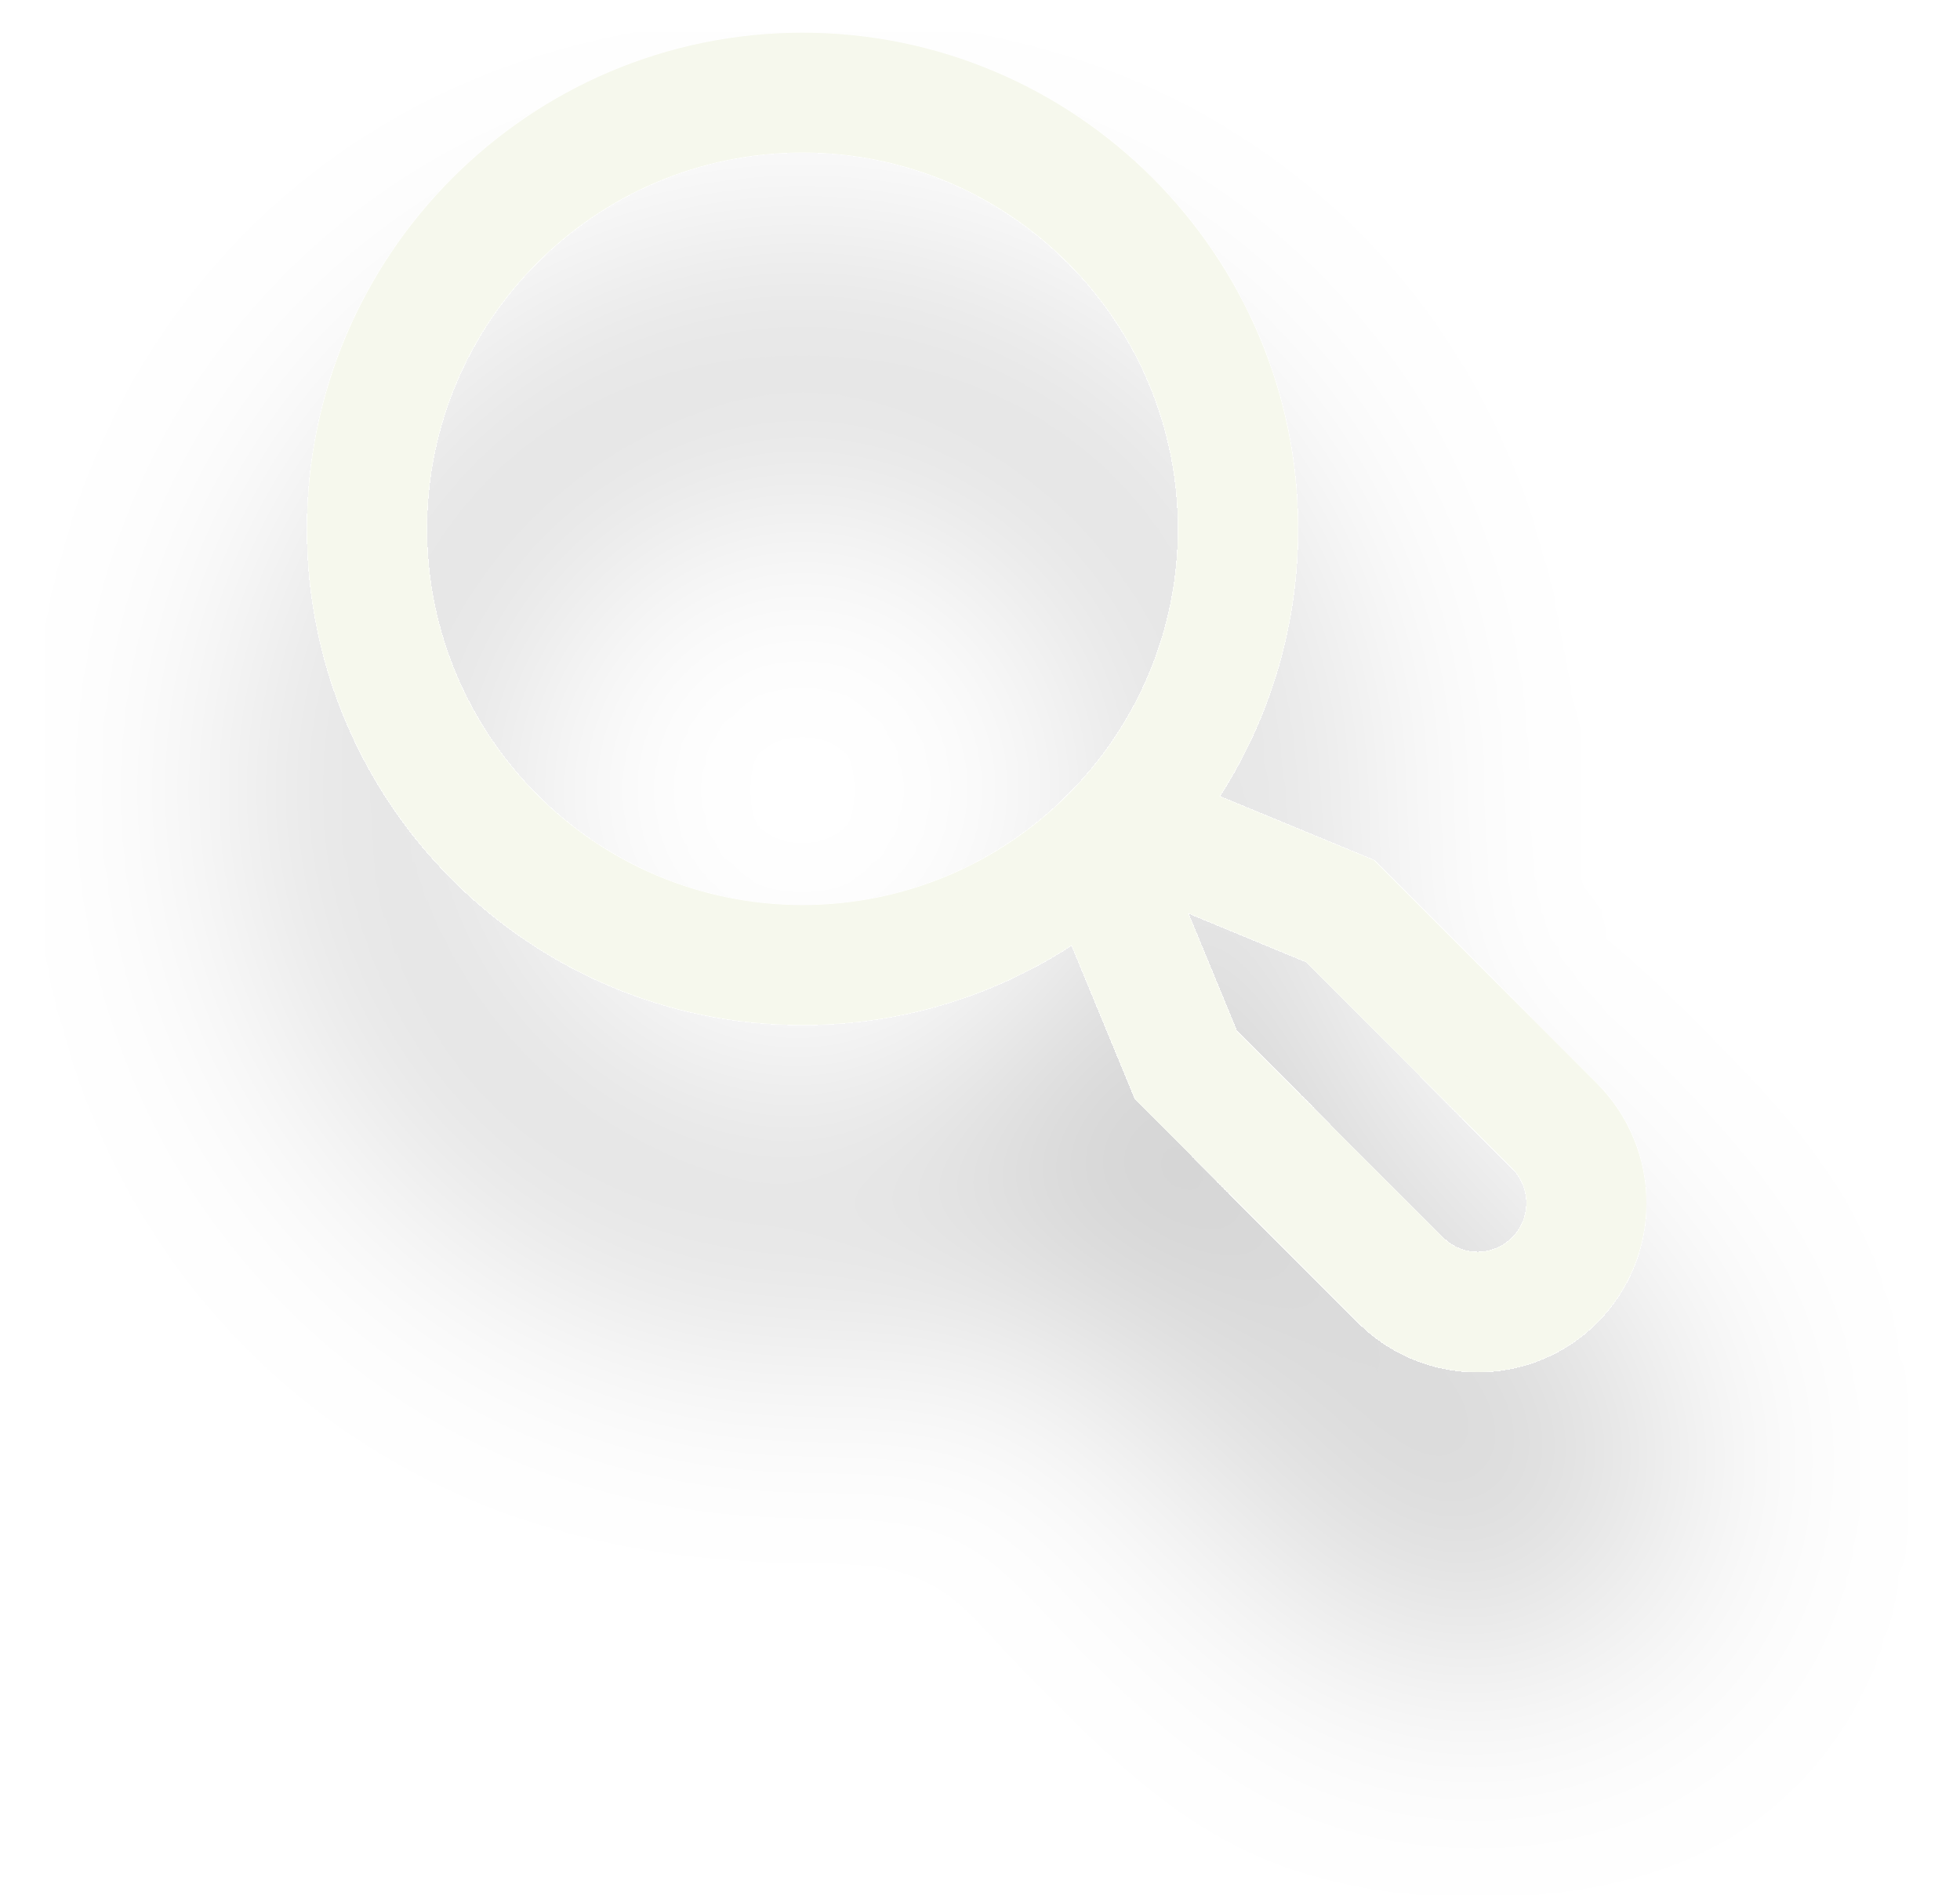
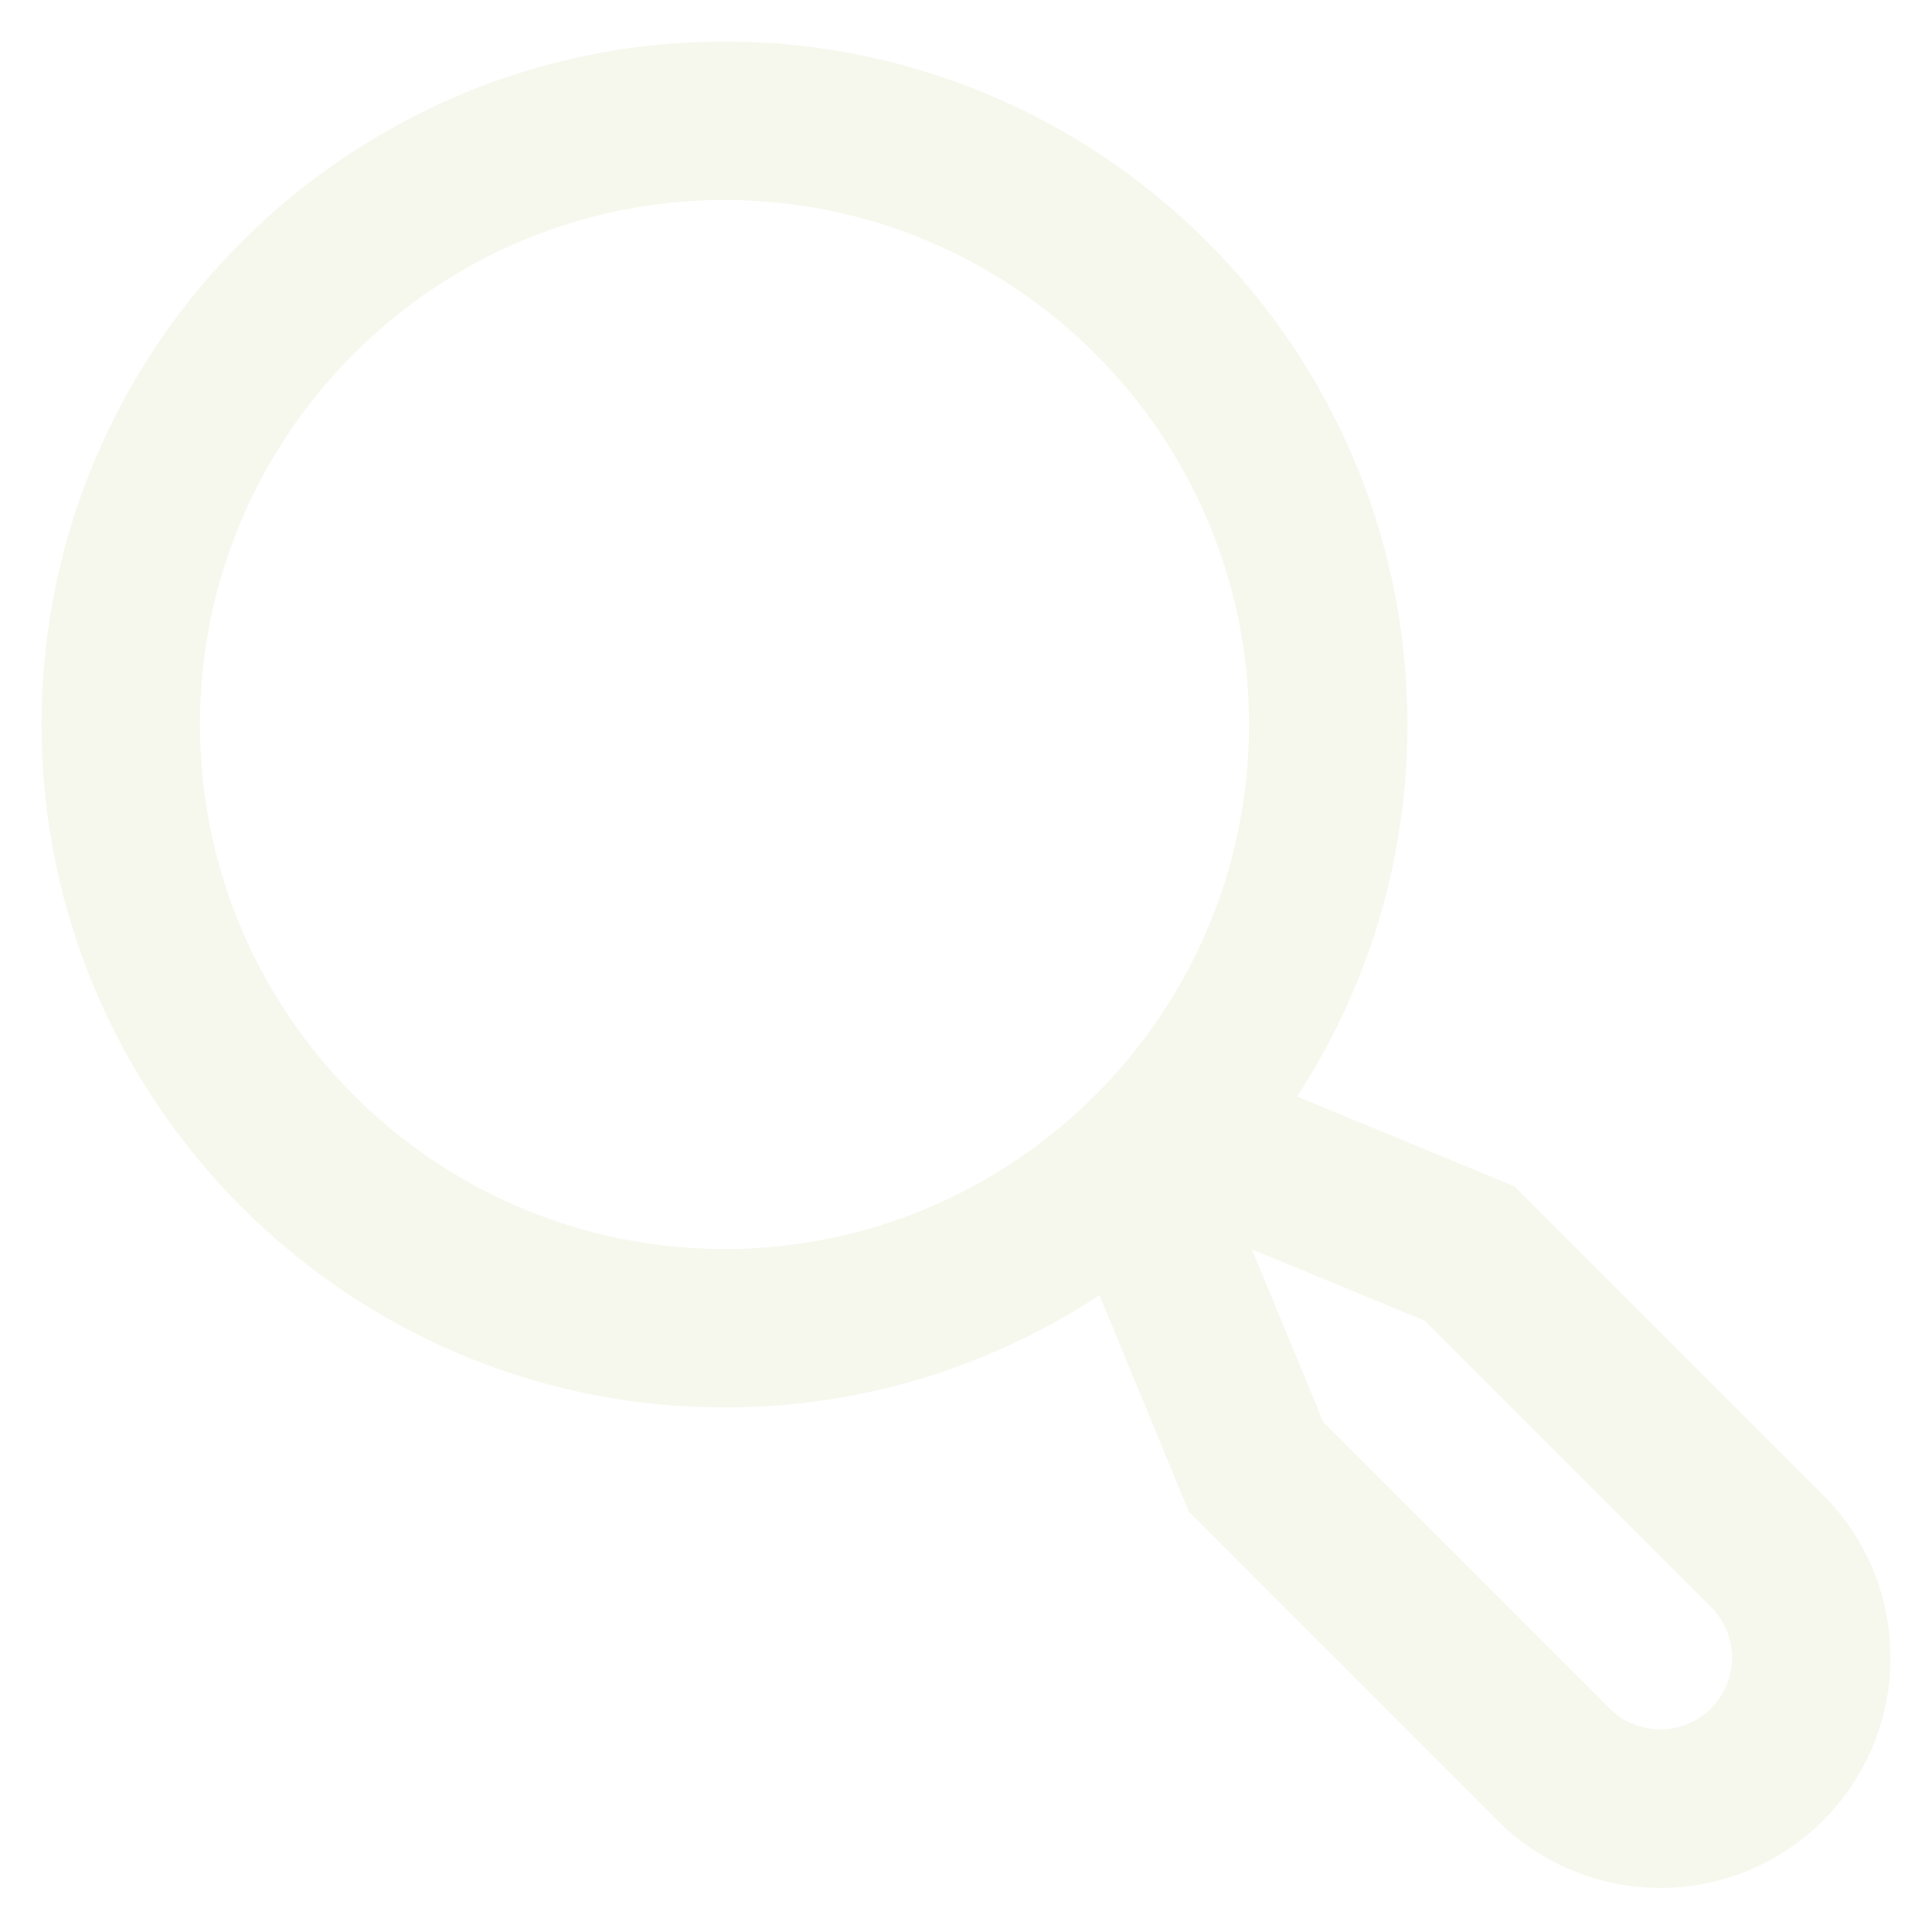
- <svg xmlns="http://www.w3.org/2000/svg" width="30" height="29" viewBox="0 0 30 29" fill="none">
-   <g filter="url(#filter0_d_116_110)">
-     <path d="M24.267 16.761L20.888 13.378L18.289 12.303C19.155 11.07 19.618 9.6 19.617 8.094C19.617 4.044 16.327 0.75 12.283 0.75C8.24 0.75 4.95 4.044 4.95 8.094C4.95 12.143 8.24 15.438 12.283 15.438C13.801 15.439 15.281 14.967 16.517 14.087L17.588 16.682L20.967 20.066C21.183 20.282 21.441 20.455 21.724 20.572C22.007 20.689 22.31 20.75 22.616 20.75C22.923 20.75 23.226 20.69 23.509 20.572C23.793 20.455 24.05 20.283 24.267 20.066C24.483 19.849 24.655 19.591 24.772 19.308C24.89 19.024 24.95 18.72 24.95 18.413C24.95 18.107 24.89 17.803 24.772 17.519C24.655 17.236 24.483 16.978 24.267 16.761ZM6.283 8.094C6.283 4.781 8.975 2.085 12.283 2.085C15.592 2.085 18.283 4.781 18.283 8.094C18.283 11.407 15.592 14.102 12.283 14.102C8.975 14.102 6.283 11.407 6.283 8.094ZM23.324 19.121C23.136 19.309 22.882 19.414 22.617 19.414C22.351 19.414 22.097 19.309 21.91 19.121L18.719 15.926L17.723 13.513L20.133 14.51L23.324 17.705C23.511 17.893 23.616 18.148 23.616 18.413C23.616 18.679 23.511 18.933 23.324 19.121Z" fill="#F6F8ED" />
-     <path d="M24.267 16.761L20.888 13.378L18.289 12.303C19.155 11.07 19.618 9.6 19.617 8.094C19.617 4.044 16.327 0.75 12.283 0.75C8.24 0.75 4.95 4.044 4.95 8.094C4.95 12.143 8.24 15.438 12.283 15.438C13.801 15.439 15.281 14.967 16.517 14.087L17.588 16.682L20.967 20.066C21.183 20.282 21.441 20.455 21.724 20.572C22.007 20.689 22.31 20.75 22.616 20.75C22.923 20.75 23.226 20.69 23.509 20.572C23.793 20.455 24.05 20.283 24.267 20.066C24.483 19.849 24.655 19.591 24.772 19.308C24.89 19.024 24.95 18.72 24.95 18.413C24.95 18.107 24.89 17.803 24.772 17.519C24.655 17.236 24.483 16.978 24.267 16.761ZM6.283 8.094C6.283 4.781 8.975 2.085 12.283 2.085C15.592 2.085 18.283 4.781 18.283 8.094C18.283 11.407 15.592 14.102 12.283 14.102C8.975 14.102 6.283 11.407 6.283 8.094ZM23.324 19.121C23.136 19.309 22.882 19.414 22.617 19.414C22.351 19.414 22.097 19.309 21.91 19.121L18.719 15.926L17.723 13.513L20.133 14.51L23.324 17.705C23.511 17.893 23.616 18.148 23.616 18.413C23.616 18.679 23.511 18.933 23.324 19.121Z" stroke="#F6F8ED" stroke-width="0.5" />
-   </g>
-   <defs>
-     <filter id="filter0_d_116_110" x="0.7" y="0.5" width="28.5" height="28.5" filterUnits="userSpaceOnUse" color-interpolation-filters="sRGB">
-       <feFlood flood-opacity="0" result="BackgroundImageFix" />
-       <feColorMatrix in="SourceAlpha" type="matrix" values="0 0 0 0 0 0 0 0 0 0 0 0 0 0 0 0 0 0 127 0" result="hardAlpha" />
-       <feOffset dy="4" />
-       <feGaussianBlur stdDeviation="2" />
-       <feComposite in2="hardAlpha" operator="out" />
-       <feColorMatrix type="matrix" values="0 0 0 0 0 0 0 0 0 0 0 0 0 0 0 0 0 0 0.25 0" />
-       <feBlend mode="normal" in2="BackgroundImageFix" result="effect1_dropShadow_116_110" />
-       <feBlend mode="normal" in="SourceGraphic" in2="effect1_dropShadow_116_110" result="shape" />
-     </filter>
-   </defs>
+ <svg xmlns="http://www.w3.org/2000/svg" aria-hidden="true" stroke="#F6F8ED" stroke-width="10" role="img" width="25" height="25" preserveAspectRatio="xMidYMid meet" viewBox="0 0 512 512">
+   <path fill="#F6F8ED" d="m479.6 399.716l-81.084-81.084l-62.368-25.767A175.014 175.014 0 0 0 368 192c0-97.047-78.953-176-176-176S16 94.953 16 192s78.953 176 176 176a175.034 175.034 0 0 0 101.619-32.377l25.7 62.2l81.081 81.088a56 56 0 1 0 79.2-79.195ZM48 192c0-79.4 64.6-144 144-144s144 64.6 144 144s-64.6 144-144 144S48 271.4 48 192Zm408.971 264.284a24.028 24.028 0 0 1-33.942 0l-76.572-76.572l-23.894-57.835l57.837 23.894l76.573 76.572a24.028 24.028 0 0 1-.002 33.941Z" />
</svg>
